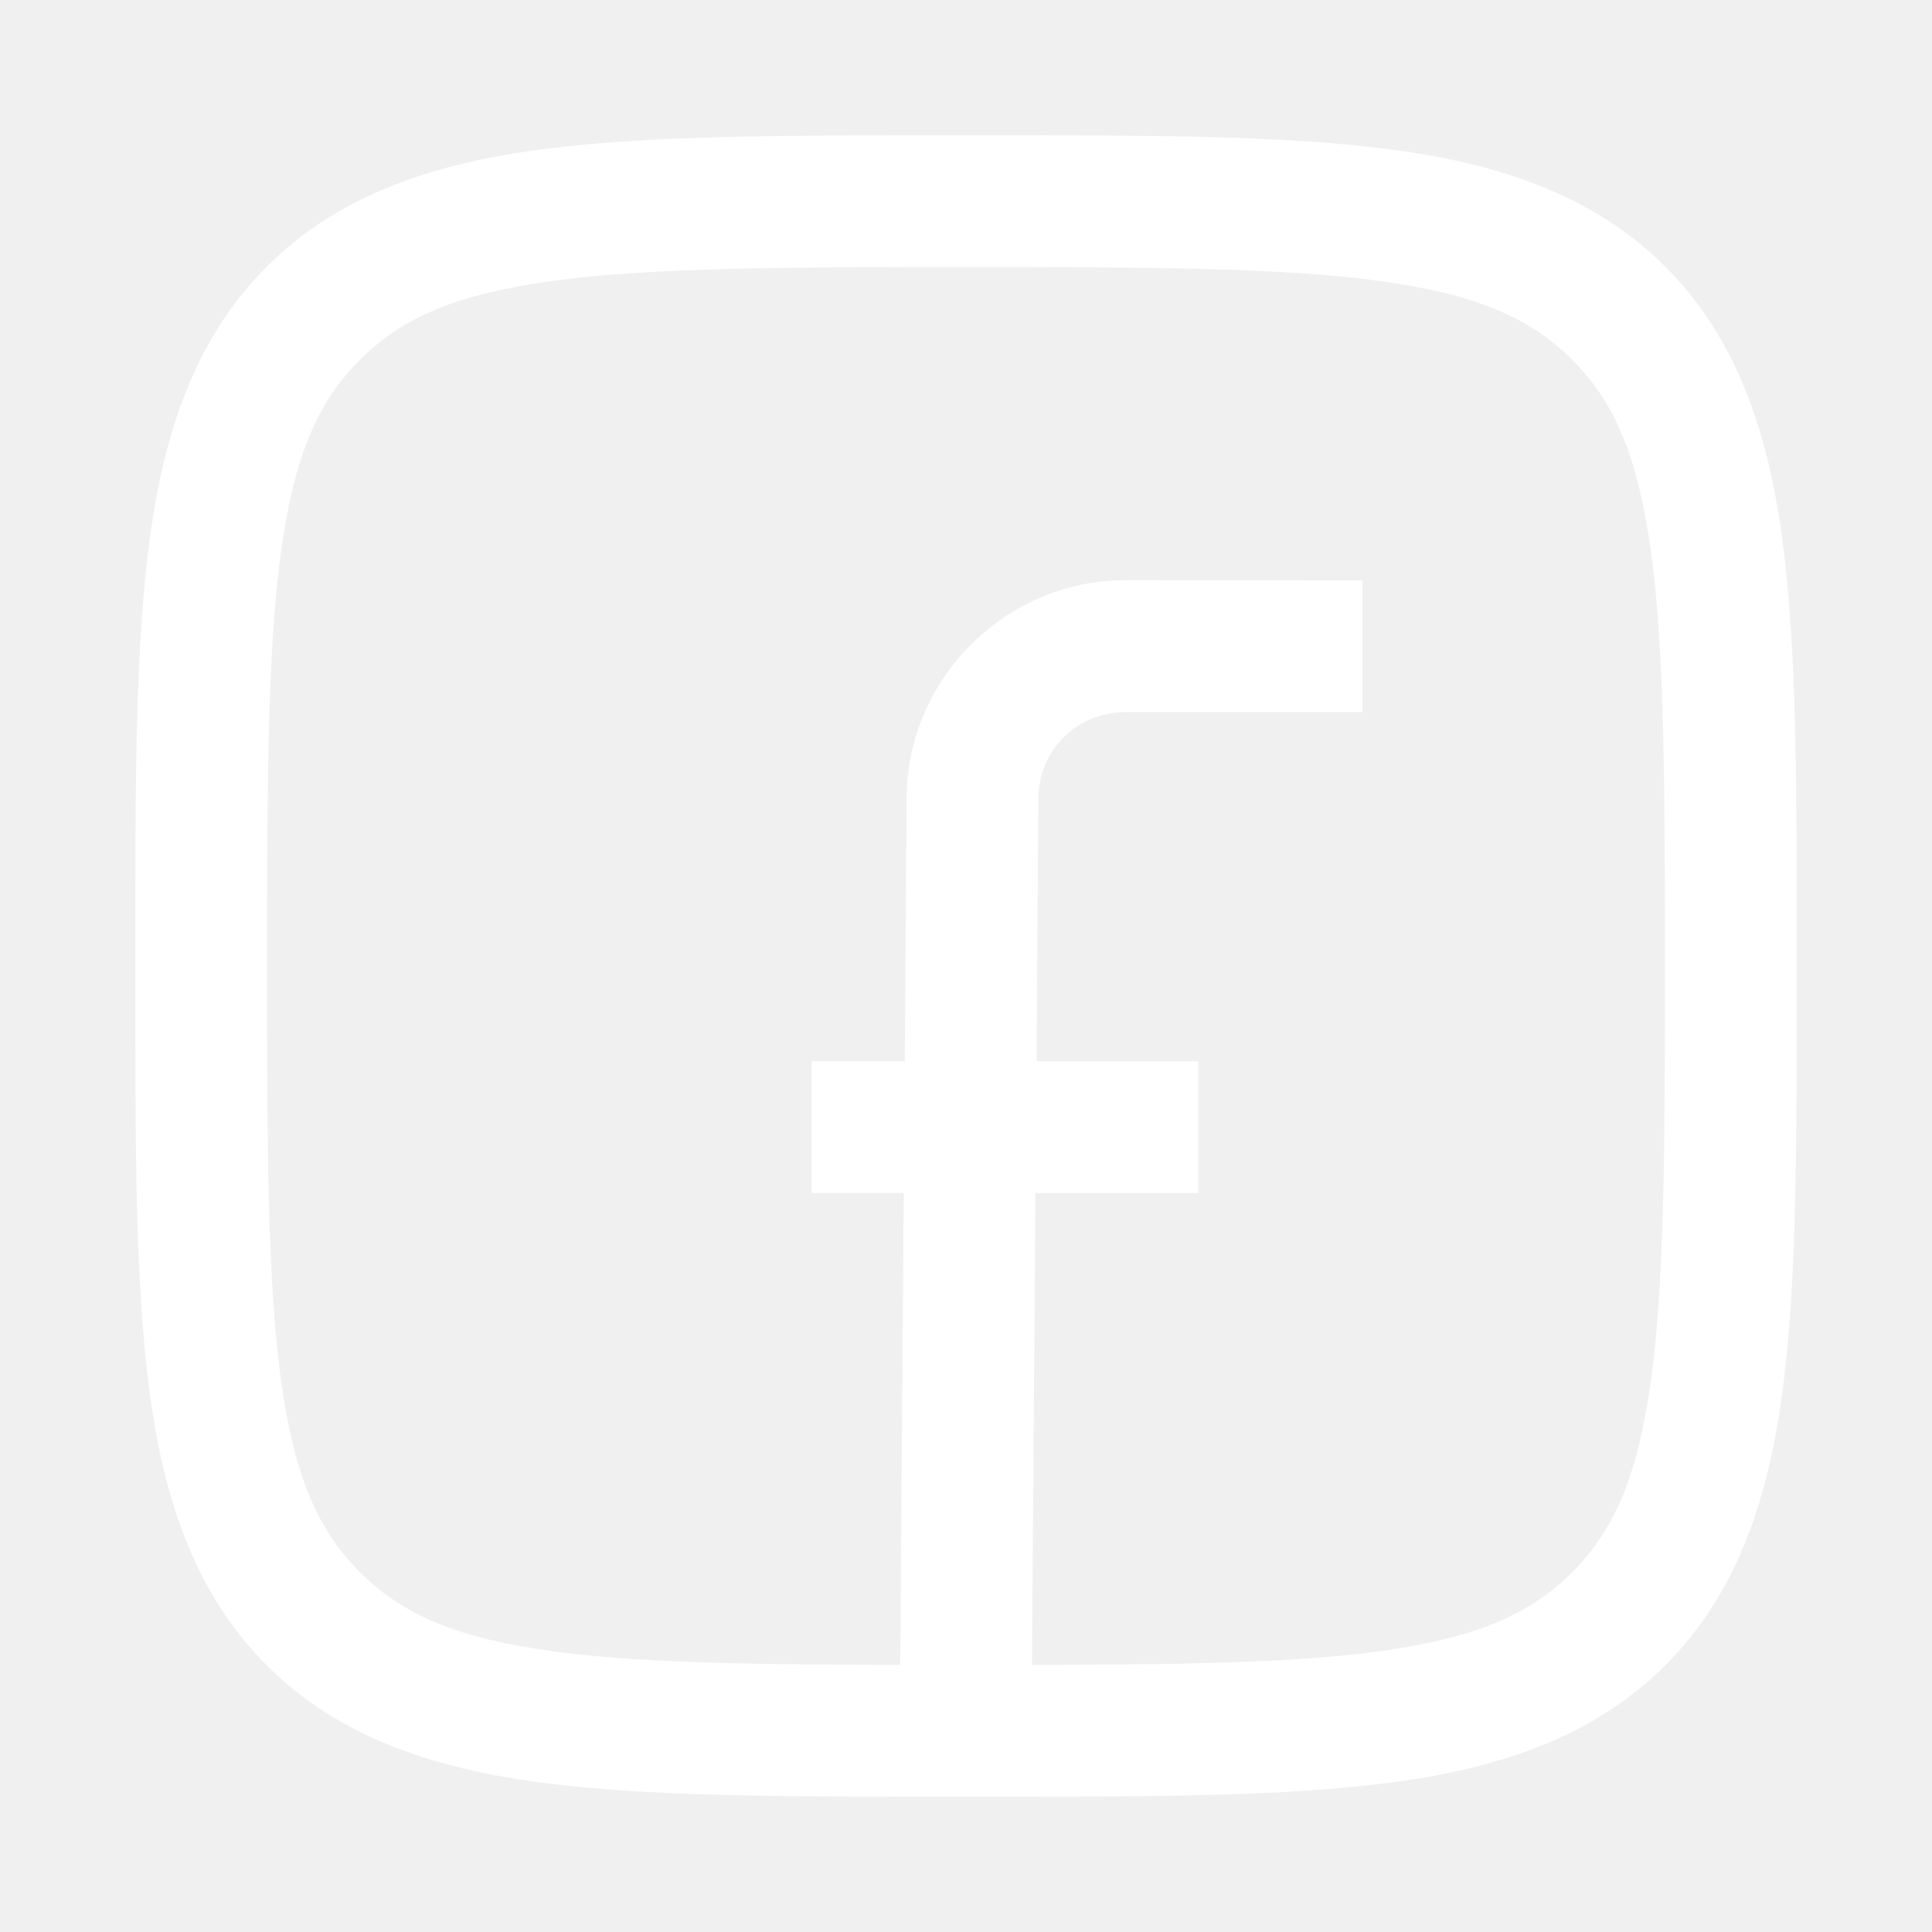
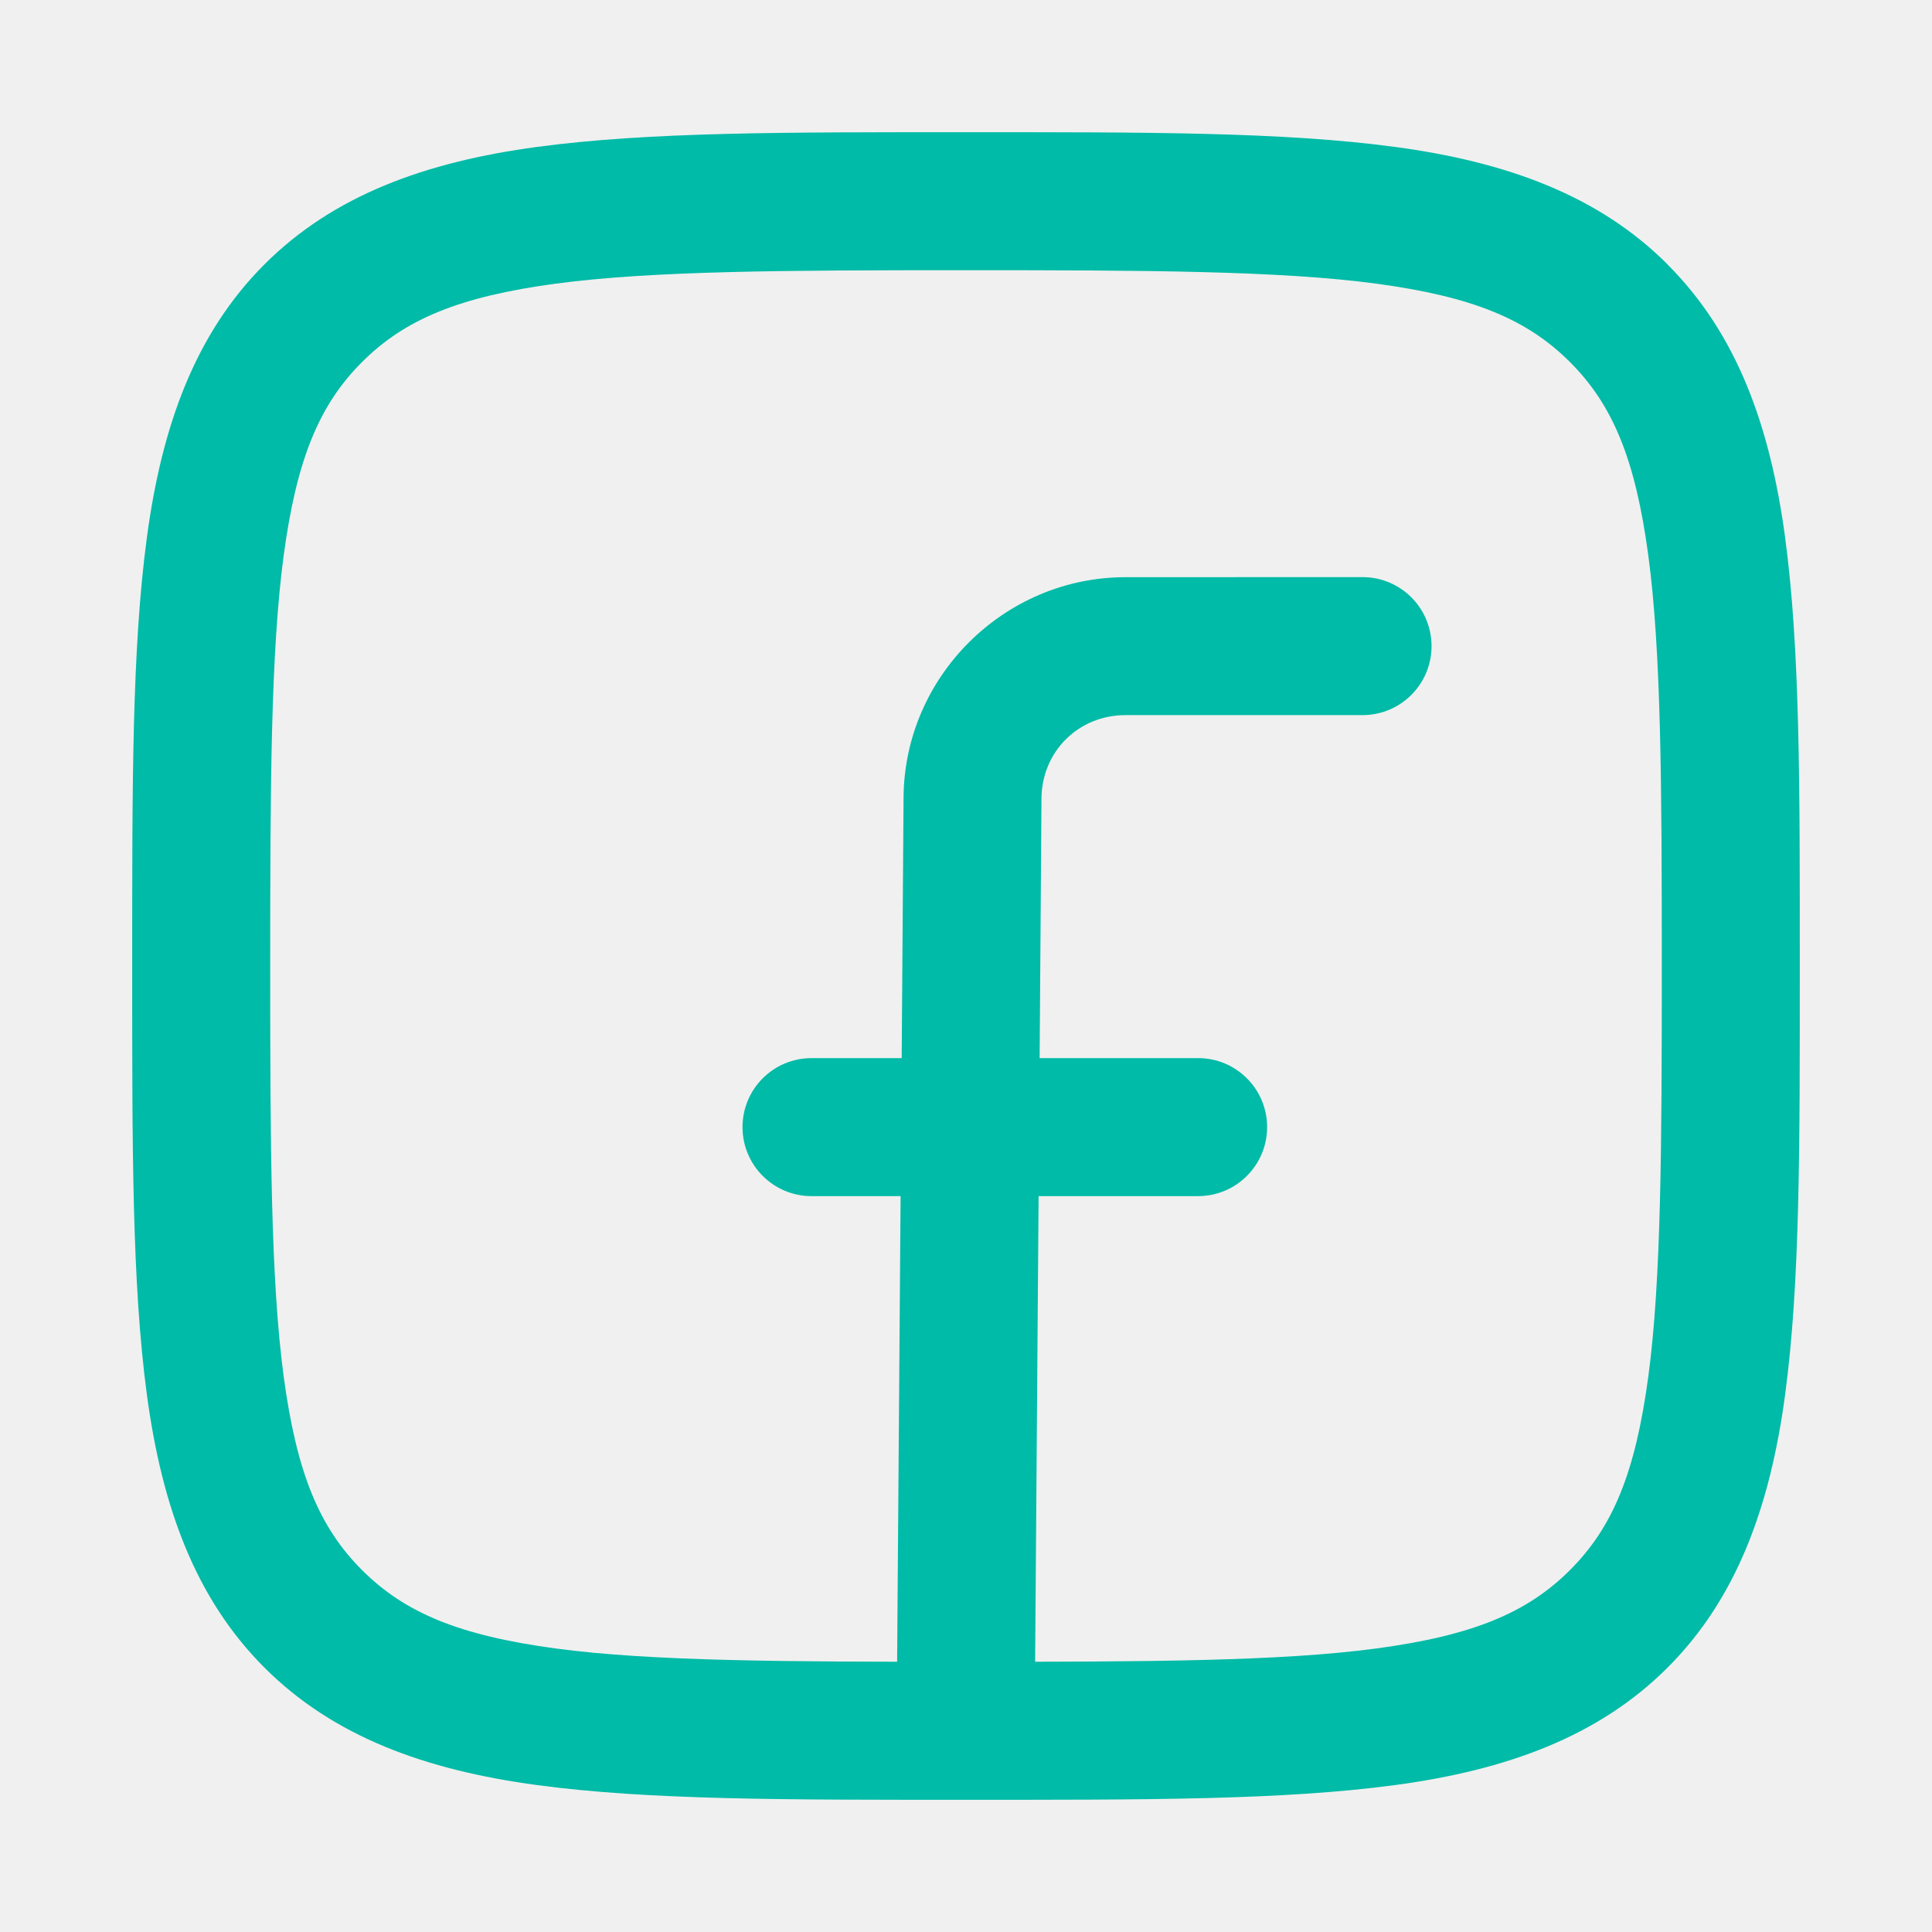
- <svg xmlns="http://www.w3.org/2000/svg" width="22" height="22" viewBox="0 0 22 22" fill="none" version="1.1" id="svg2">
+ <svg xmlns="http://www.w3.org/2000/svg" width="28" height="28" viewBox="0 0 28 28" fill="none" version="1.1" id="svg2">
  <defs id="defs2" />
-   <path style="baseline-shift:baseline;display:inline;overflow:visible;vector-effect:none;fill:#ffffff;stroke-linejoin:round;enable-background:accumulate;stop-color:#000000;stop-opacity:1;opacity:1" d="m 11,1.541 c -2.053,0 -3.606,-0.005 -4.877,0.166 C 4.852,1.878 3.817,2.257 3.037,3.037 2.257,3.817 1.878,4.852 1.707,6.123 1.536,7.394 1.541,8.947 1.541,11 c 0,2.053 -0.005,3.606 0.166,4.877 0.171,1.271 0.55,2.306 1.33,3.086 0.78,0.78 1.815,1.159 3.086,1.33 C 7.394,20.464 8.947,20.459 11,20.459 c 2.053,0 3.606,0.005 4.877,-0.166 1.271,-0.171 2.306,-0.55 3.086,-1.33 0.78,-0.78 1.159,-1.815 1.33,-3.086 C 20.464,14.606 20.459,13.053 20.459,11 c 0,-2.053 0.005,-3.606 -0.166,-4.877 C 20.122,4.852 19.743,3.817 18.963,3.037 18.183,2.257 17.148,1.878 15.877,1.707 14.606,1.536 13.053,1.541 11,1.541 Z m 0,1.5 c 2.053,0 3.577,0.006 4.678,0.154 1.101,0.148 1.729,0.407 2.225,0.902 0.495,0.495 0.754,1.124 0.902,2.225 C 18.953,7.423 18.959,8.947 18.959,11 c 0,2.053 -0.006,3.577 -0.154,4.678 -0.148,1.101 -0.407,1.729 -0.902,2.225 -0.495,0.495 -1.124,0.756 -2.225,0.904 C 14.577,18.955 13.053,18.959 11,18.959 c -2.053,0 -3.577,-0.004 -4.678,-0.152 C 5.222,18.659 4.593,18.398 4.098,17.902 3.602,17.407 3.343,16.778 3.195,15.678 3.047,14.577 3.041,13.053 3.041,11 c 0,-2.053 0.006,-3.577 0.154,-4.678 C 3.343,5.222 3.602,4.593 4.098,4.098 4.593,3.602 5.222,3.343 6.322,3.195 7.423,3.047 8.947,3.041 11,3.041 Z" id="path1" />
-   <path style="baseline-shift:baseline;display:inline;overflow:visible;vector-effect:none;fill:#ffffff;stroke-linejoin:round;enable-background:accumulate;stop-color:#000000;stop-opacity:1;opacity:1" d="m 12.816,6.607 c -1.36,0 -2.482,1.112 -2.492,2.473 l -0.021,3.004 H 9.242 v 1.5 h 1.049 l -0.045,6.051 1.5,0.012 0.045,-6.062 h 1.854 v -1.5 h -1.842 l 0.021,-2.992 c 0.004,-0.553 0.439,-0.984 0.992,-0.984 h 2.699 v -1.5 z" id="path2" />
+   <path style="baseline-shift:baseline;display:inline;overflow:visible;vector-effect:none;fill:#00bba7;stroke-linejoin:round;enable-background:accumulate;stop-color:#000000;stop-opacity:1;opacity:1" d="m 14,1.916 c -2.612,0 -4.592,-0.005 -6.215,0.213 C 6.163,2.347 4.833,2.831 3.832,3.832 2.831,4.833 2.347,6.165 2.129,7.787 1.911,9.409 1.916,11.388 1.916,14 c 0,2.612 -0.005,4.592 0.213,6.215 0.218,1.622 0.702,2.952 1.703,3.953 1.001,1.001 2.331,1.485 3.953,1.703 1.622,0.218 3.602,0.213 6.215,0.213 2.612,0 4.592,0.005 6.215,-0.213 1.622,-0.218 2.952,-0.702 3.953,-1.703 1.001,-1.001 1.485,-2.331 1.703,-3.953 0.218,-1.622 0.213,-3.602 0.213,-6.215 0,-2.612 0.005,-4.591 -0.213,-6.213 C 25.653,6.165 25.169,4.835 24.168,3.834 a 1,1 0 0 0 0,-0.002 C 23.167,2.831 21.837,2.347 20.215,2.129 18.592,1.911 16.612,1.916 14,1.916 Z m 0,2 c 2.612,0 4.551,0.008 5.947,0.195 1.396,0.188 2.185,0.515 2.807,1.137 0.622,0.622 0.947,1.409 1.135,2.805 C 24.076,9.449 24.084,11.388 24.084,14 c 0,2.612 -0.008,4.551 -0.195,5.947 -0.188,1.396 -0.513,2.185 -1.135,2.807 -0.622,0.622 -1.411,0.949 -2.807,1.137 C 18.551,24.078 16.612,24.084 14,24.084 c -2.612,0 -4.551,-0.006 -5.947,-0.193 C 6.657,23.703 5.868,23.376 5.246,22.754 4.624,22.132 4.299,21.343 4.111,19.947 3.924,18.551 3.916,16.612 3.916,14 c 0,-2.612 0.008,-4.551 0.195,-5.947 C 4.299,6.657 4.624,5.87 5.246,5.248 5.868,4.626 6.657,4.299 8.053,4.111 9.449,3.924 11.388,3.916 14,3.916 Z" id="path1" />
+   <path style="baseline-shift:baseline;display:inline;overflow:visible;vector-effect:none;fill:#00bba7;stroke-linecap:round;stroke-linejoin:round;enable-background:accumulate;stop-color:#000000;stop-opacity:1;opacity:1" d="m 16.312,8.365 c -1.756,0 -3.204,1.436 -3.217,3.191 l -0.027,3.779 h -1.307 a 1,1 0 0 0 -1,1 1,1 0 0 0 1,1 h 1.291 l -0.057,7.654 a 1,1 0 0 0 0.992,1.008 1,1 0 0 0 1.008,-0.992 l 0.057,-7.67 h 2.312 a 1,1 0 0 0 1,-1 1,1 0 0 0 -1,-1 h -2.297 l 0.027,-3.764 c 0.005,-0.68 0.537,-1.207 1.217,-1.207 h 3.436 a 1,1 0 0 0 1,-1 1,1 0 0 0 -1,-1 z" id="path2" />
</svg>
